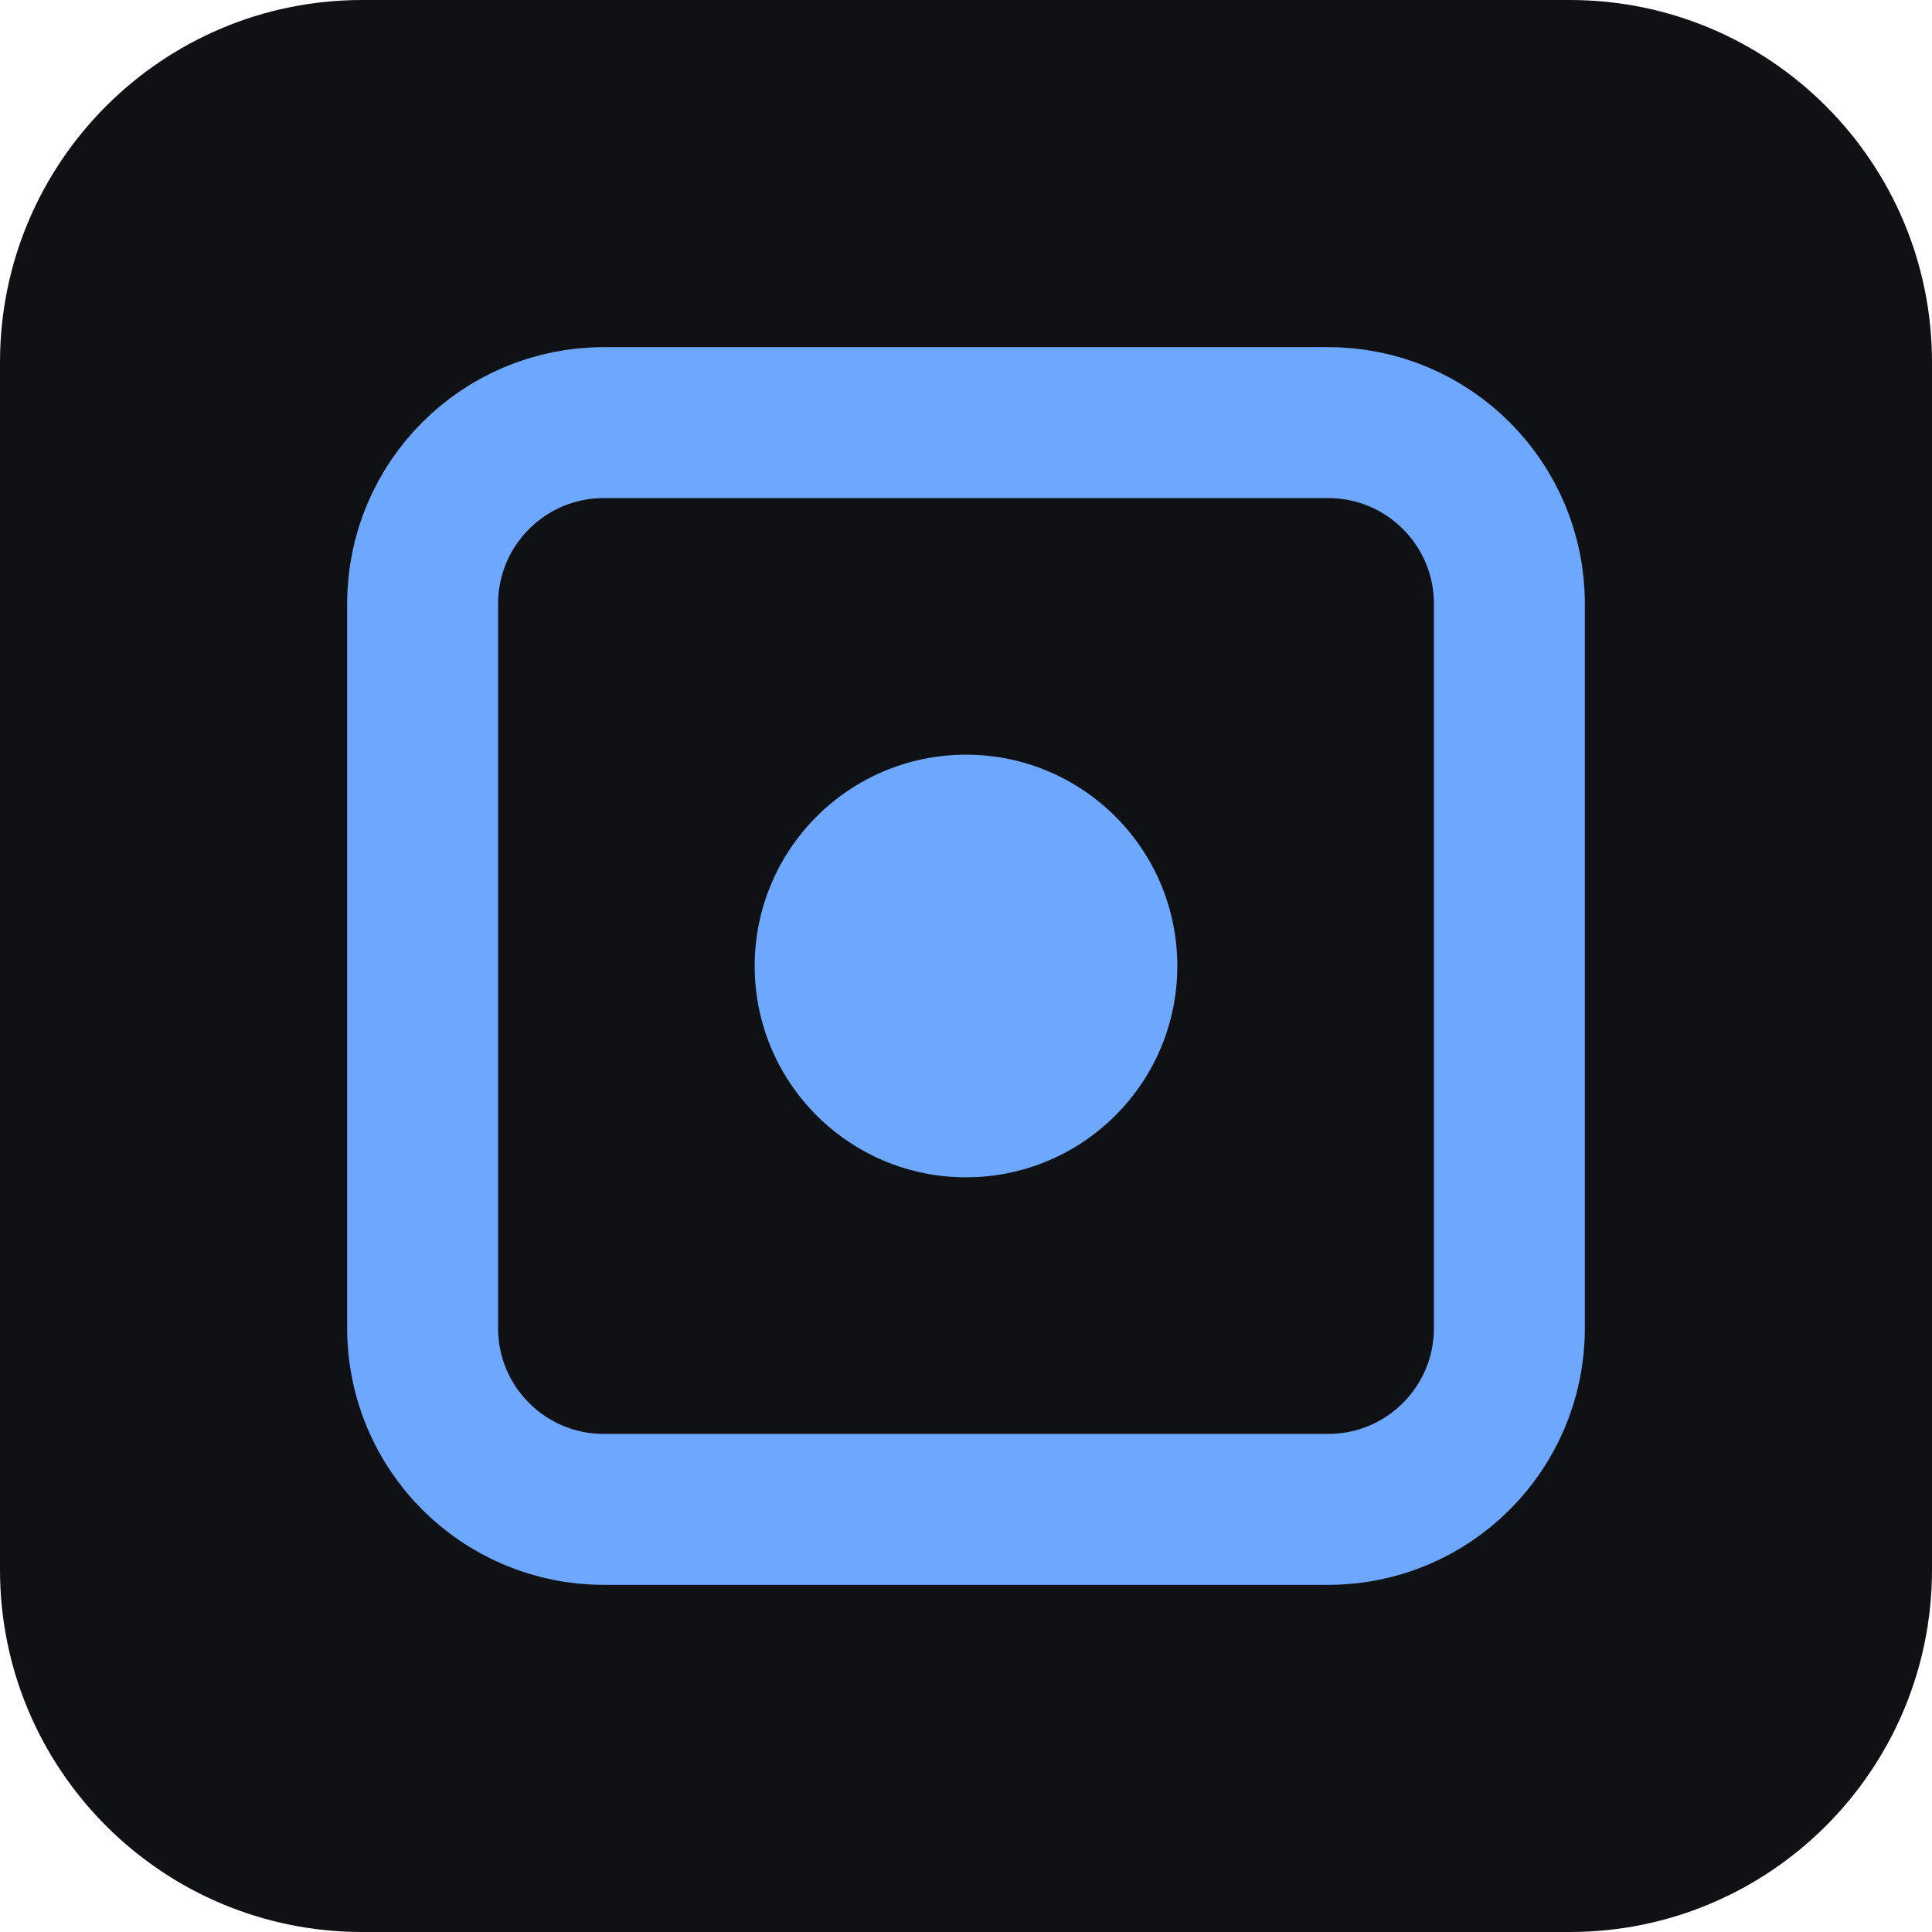
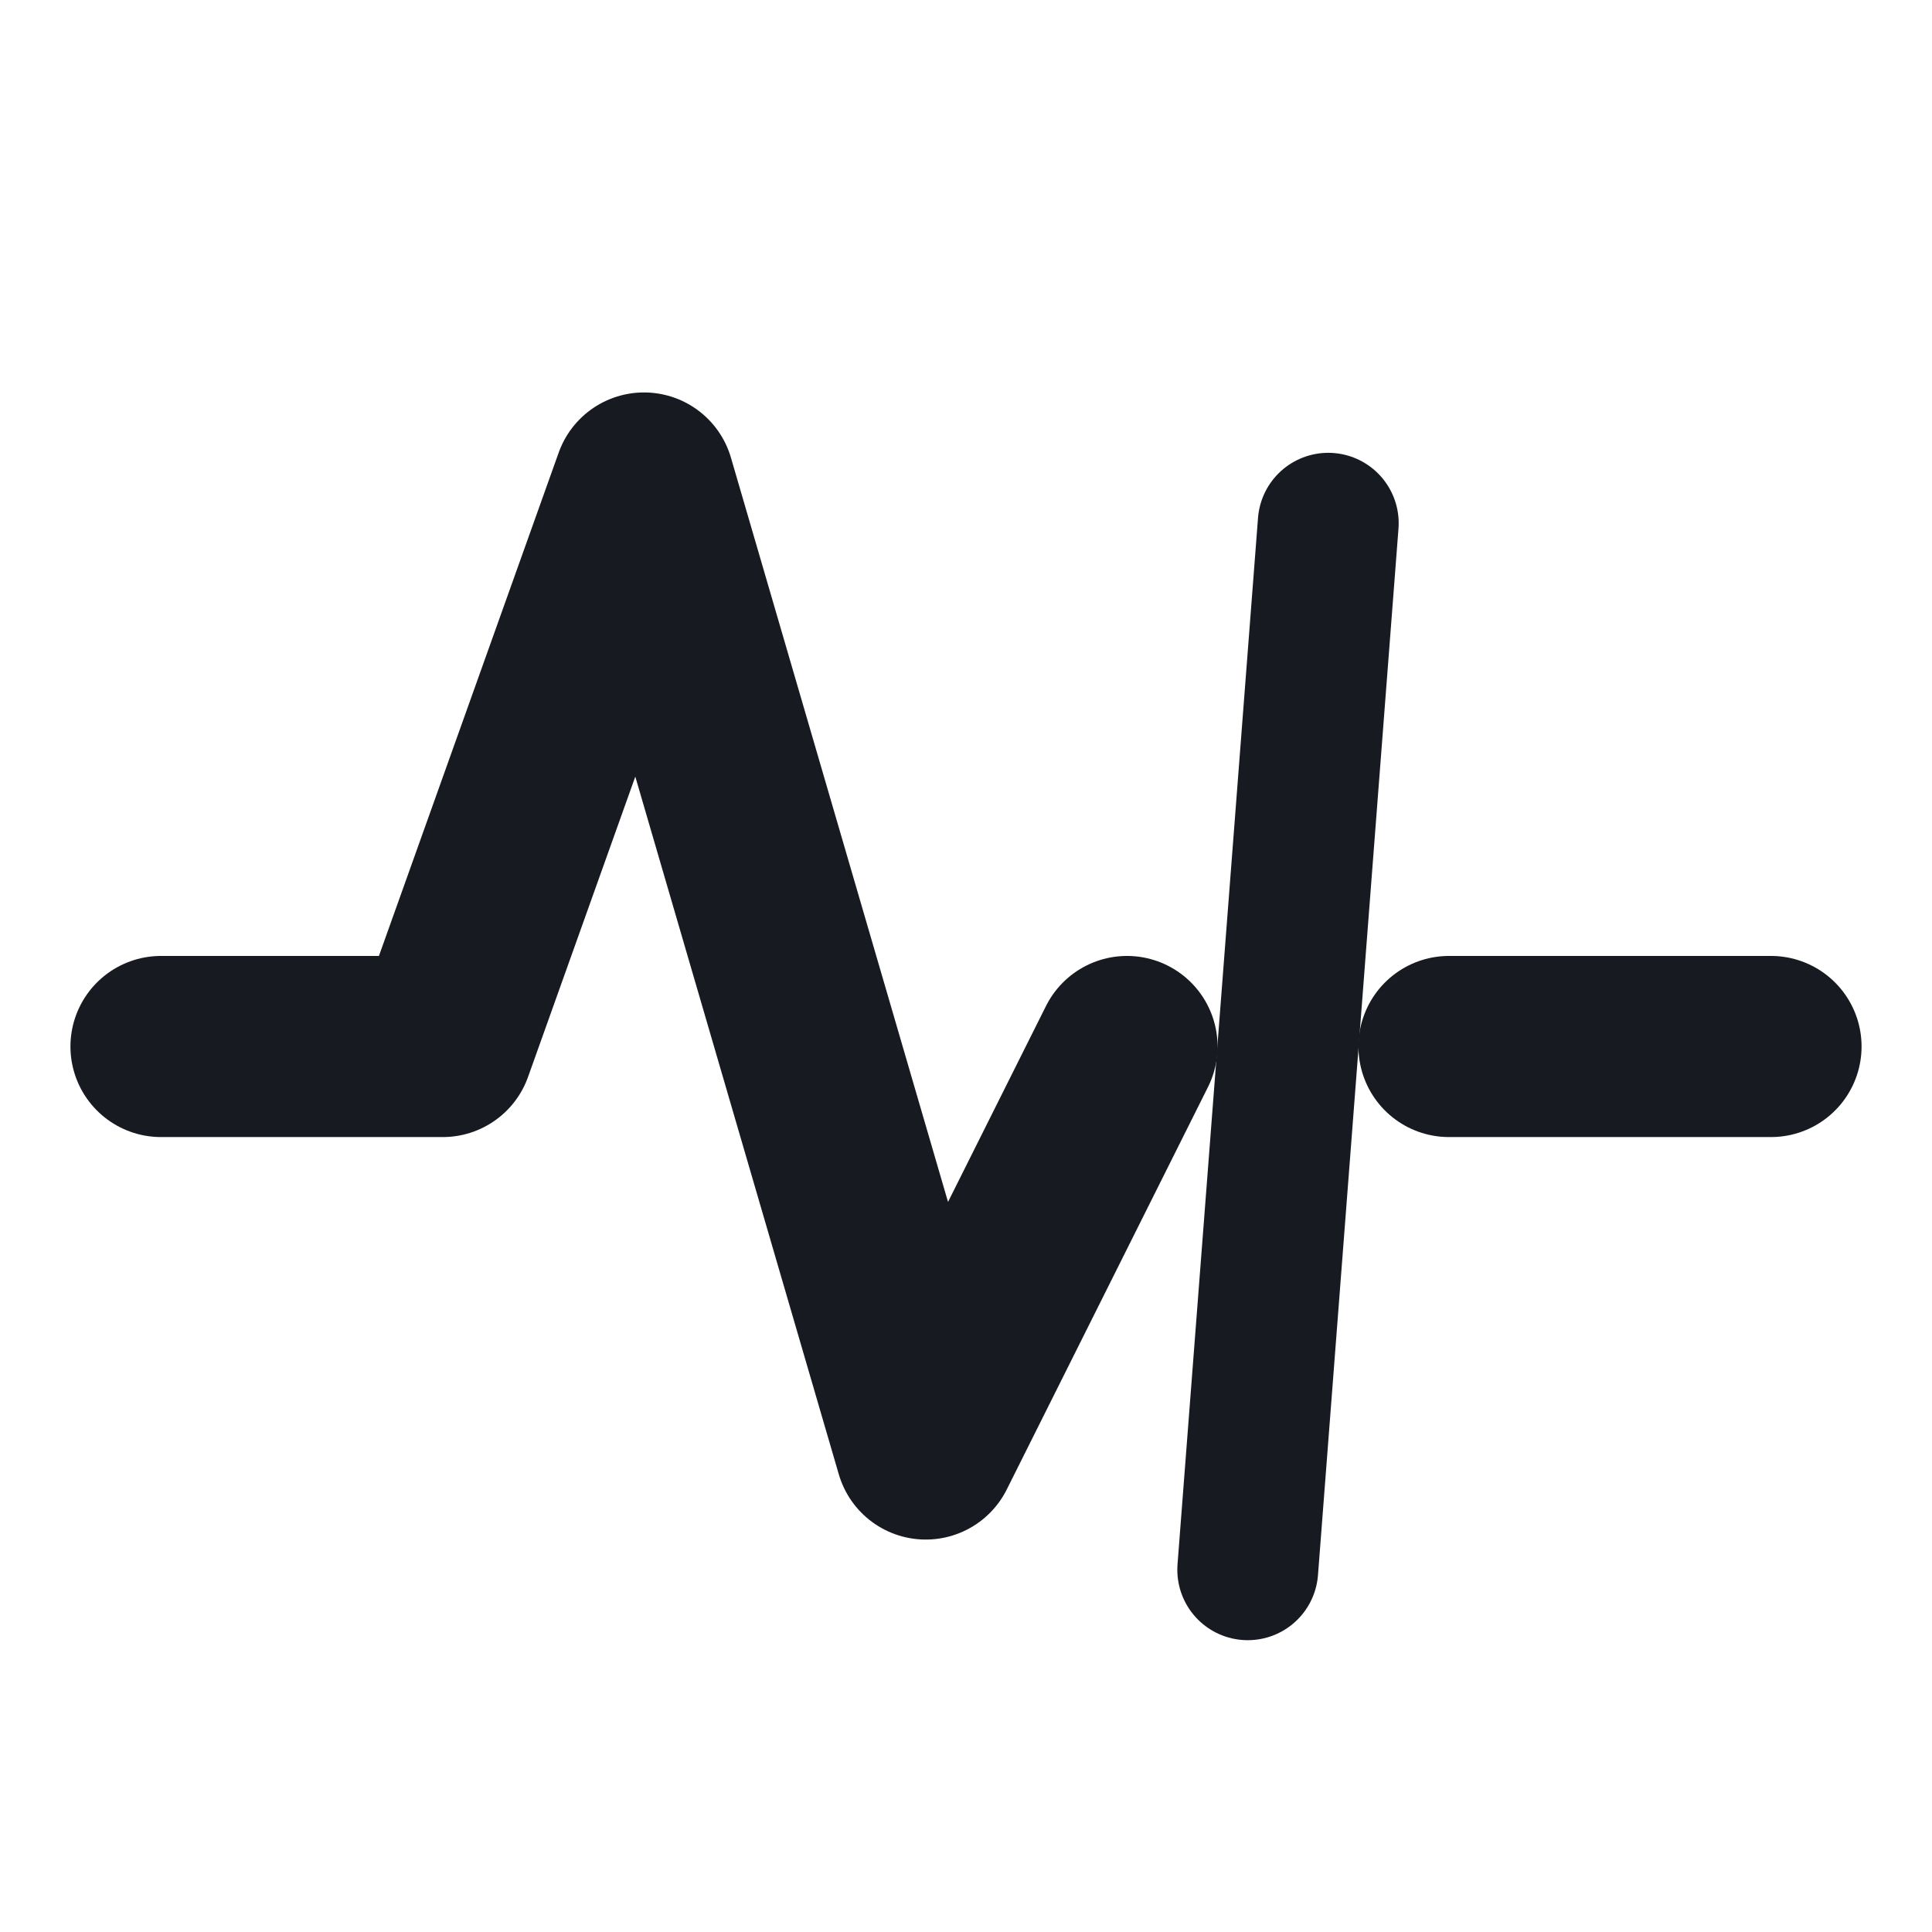
- <svg xmlns="http://www.w3.org/2000/svg" viewBox="0 0 32 32">
-   <rect width="32" height="32" rx="6" fill="#0f1115" />
-   <rect x="7" y="7" width="18" height="18" rx="3" fill="none" stroke="#6ea8fe" stroke-width="2.5" />
-   <circle cx="16" cy="16" r="3.5" fill="#6ea8fe" />
+ <svg xmlns="http://www.w3.org/2000/svg" viewBox="0 0 24 24" fill="none" stroke-width="2.25" stroke-linecap="round" stroke-linejoin="round">
+   <style>path{stroke:#171b21}@media (prefers-color-scheme:dark){path{stroke:#e8ecf1}}</style>
+   <path d="M2 13h3.5l2.5-7 3.5 12 2.5-5" />
+   <path d="M18 13h4" />
+   <path d="M15.5 19.5l1-13" stroke-width="1.75" />
</svg>
